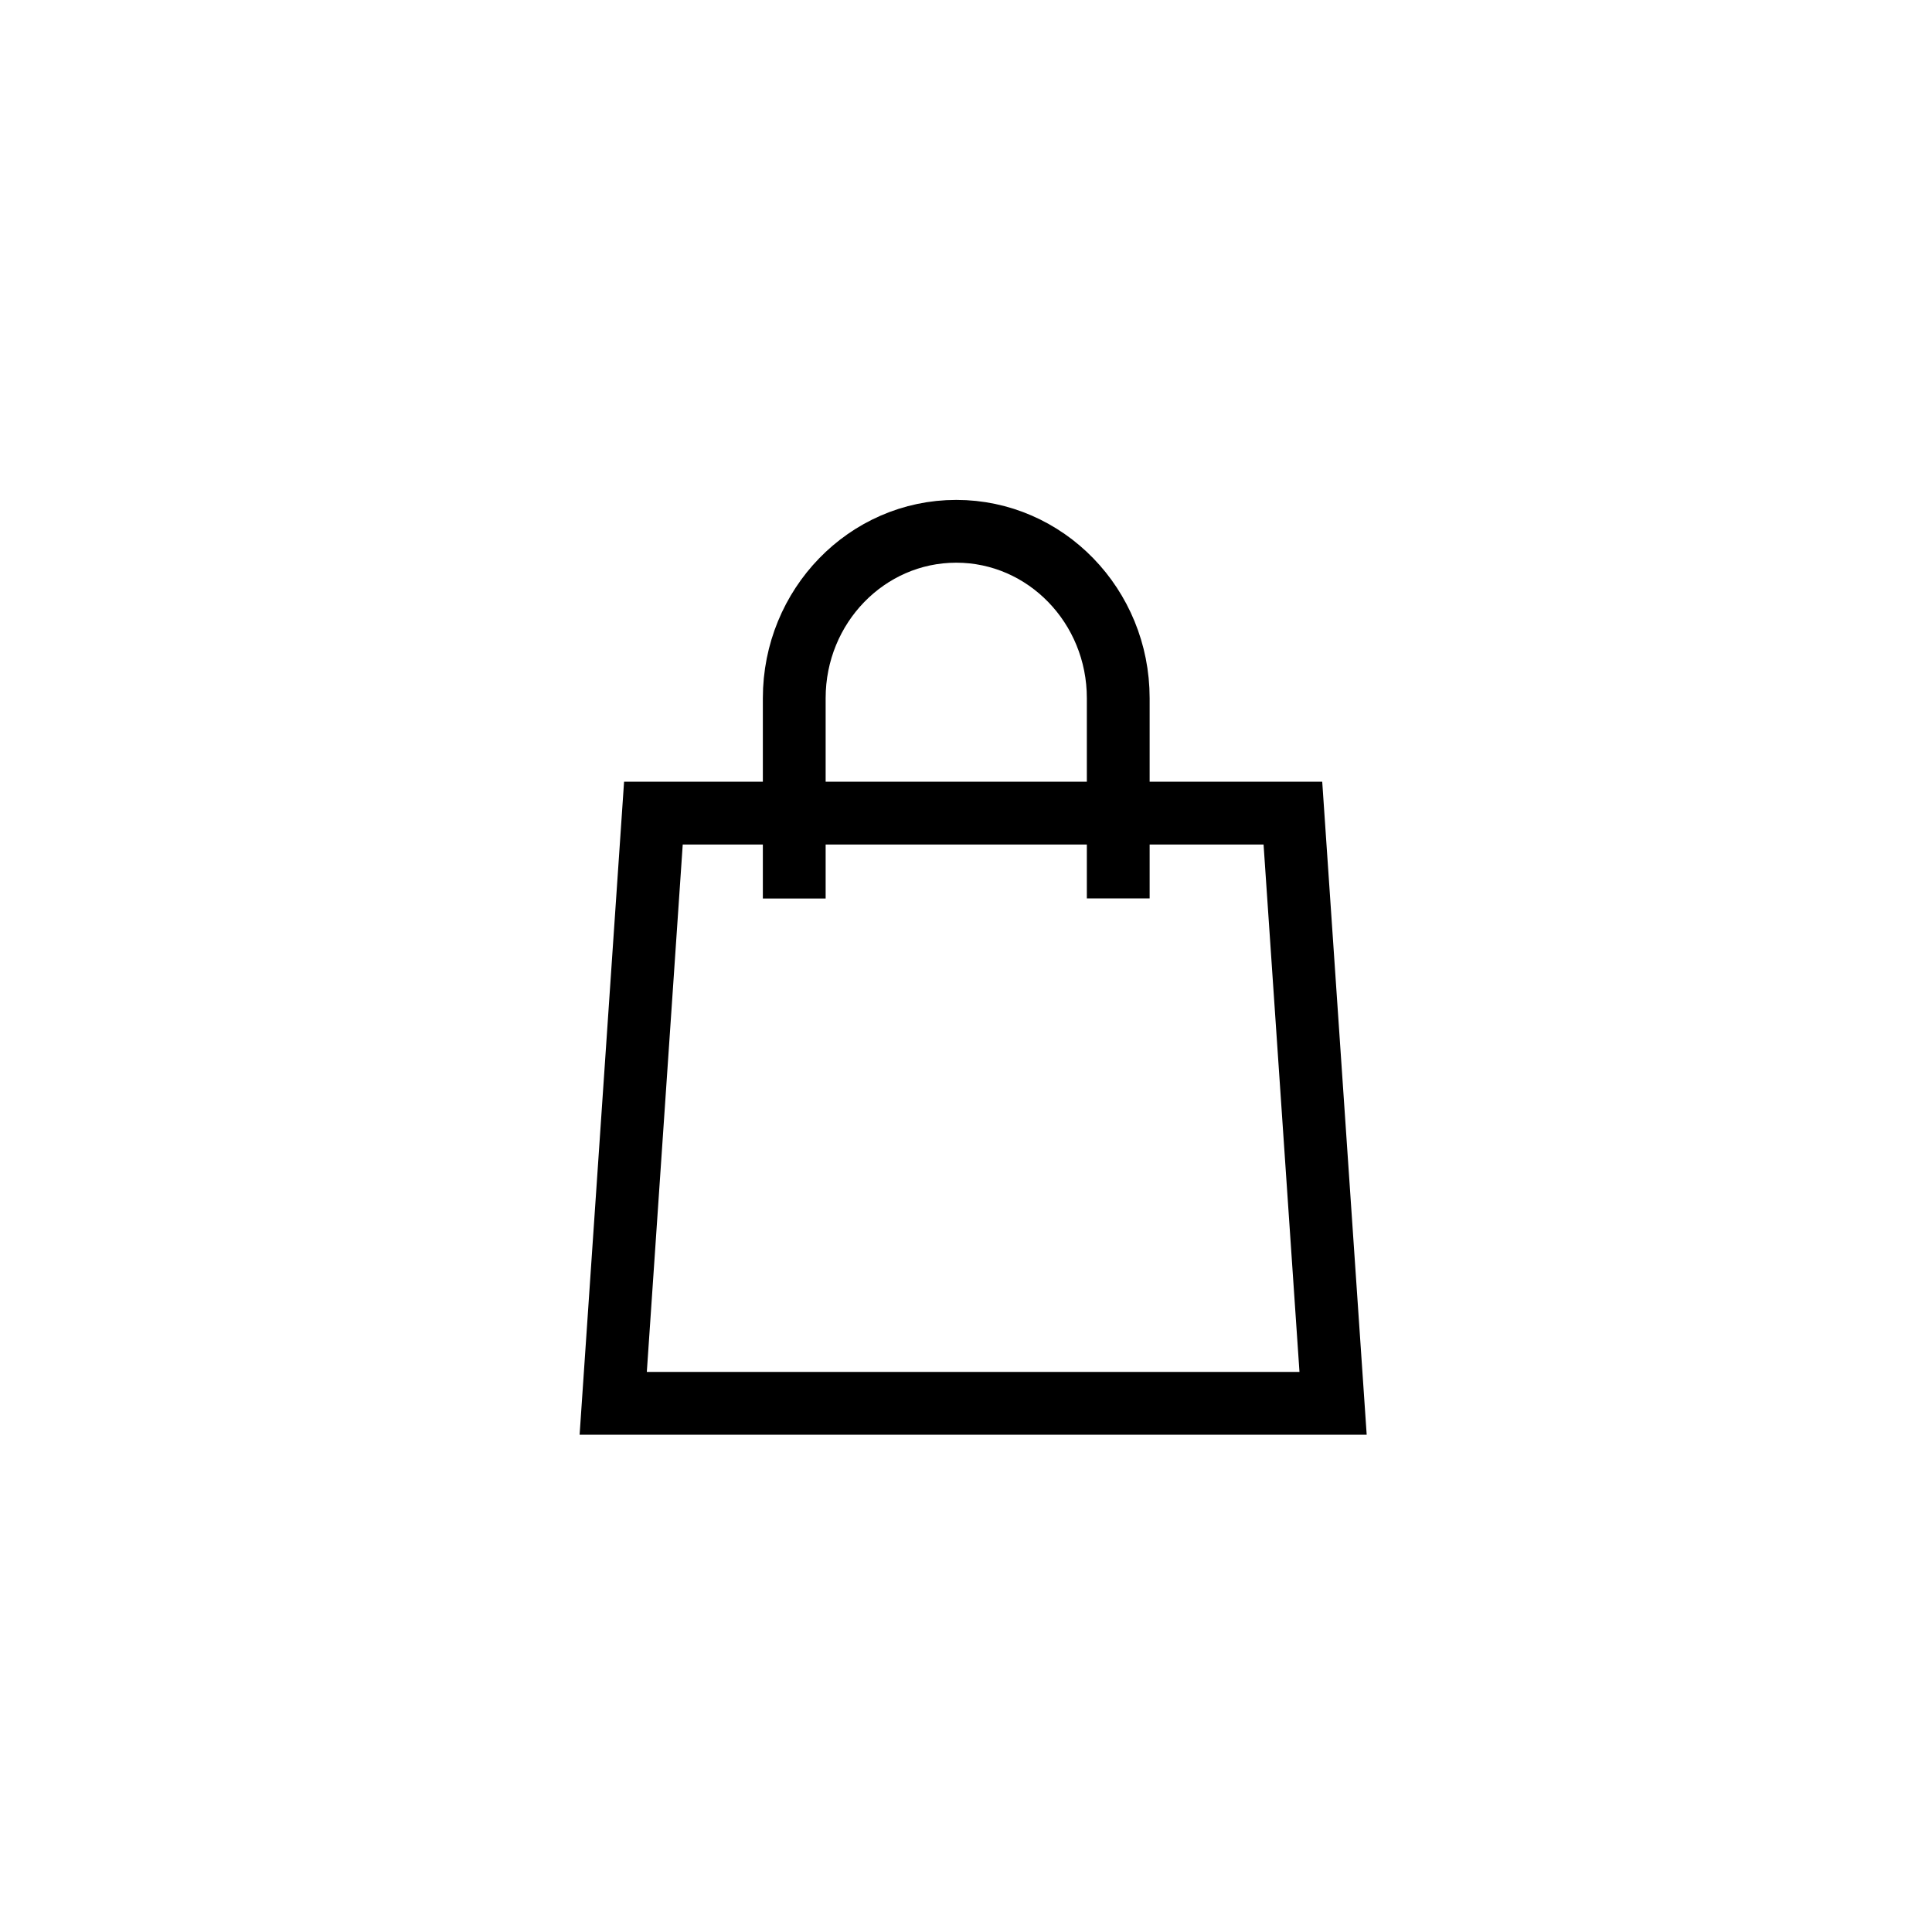
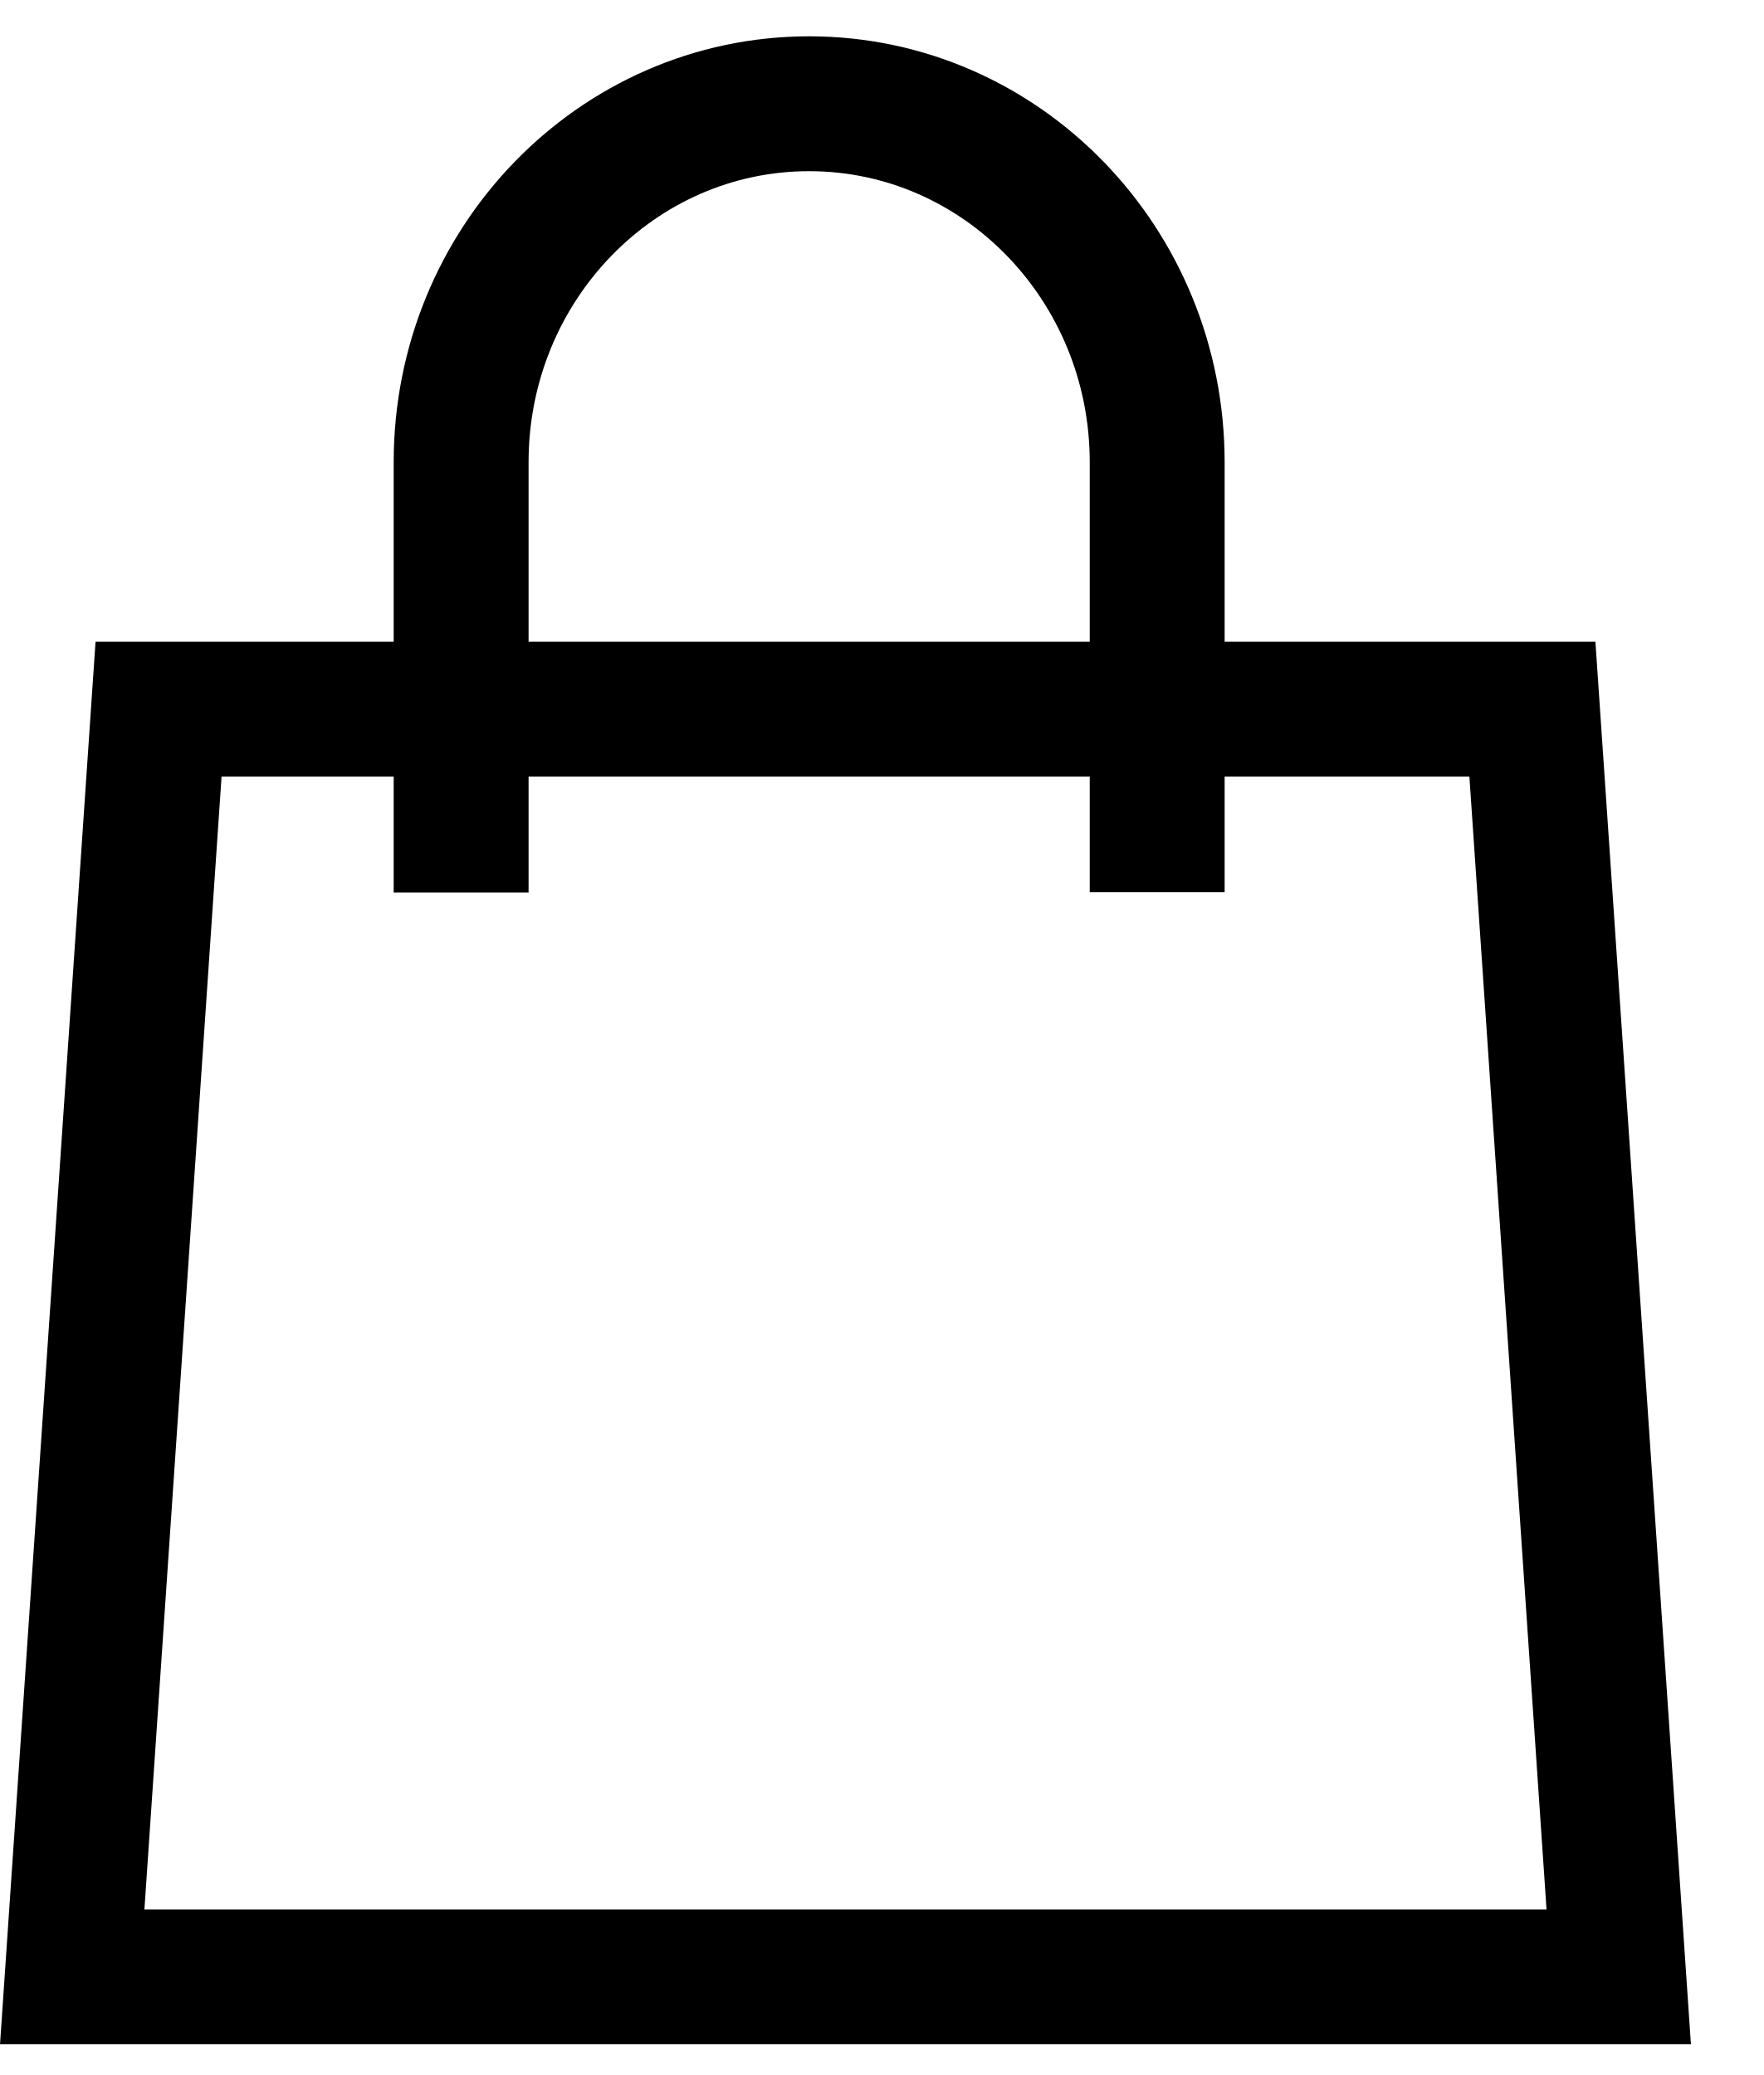
- <svg xmlns="http://www.w3.org/2000/svg" width="40px" height="40px" viewBox="0 0 40 40" version="1.1">
-   <g id="Shoppingbag" stroke="none" stroke-width="1" fill="none" fill-rule="evenodd">
-     <g id="Group-8" transform="translate(12, 11)" stroke="#000000" stroke-width="1.3">
+ <svg xmlns="http://www.w3.org/2000/svg" width="17px" height="20px" viewBox="0 0 17 20" version="1.1">
+   <g id="Shoppingbag-2" stroke="none" stroke-width="1" fill="none" fill-rule="evenodd">
+     <g id="Group-8" transform="translate(0, 1)" stroke="#000000" stroke-width="1.3">
      <path d="M14.768,5.835 L15.6,18.054 L0.696,18.054 L1.528,5.835 L14.768,5.835 Z" id="Rectangle-6" />
      <path d="M4.444,6.953 L4.444,3.455 C4.444,1.547 5.946,0 7.798,0 C9.65,0 11.152,1.547 11.152,3.455 L11.152,6.95" id="Path" stroke-linecap="square" stroke-linejoin="bevel" />
    </g>
  </g>
</svg>
